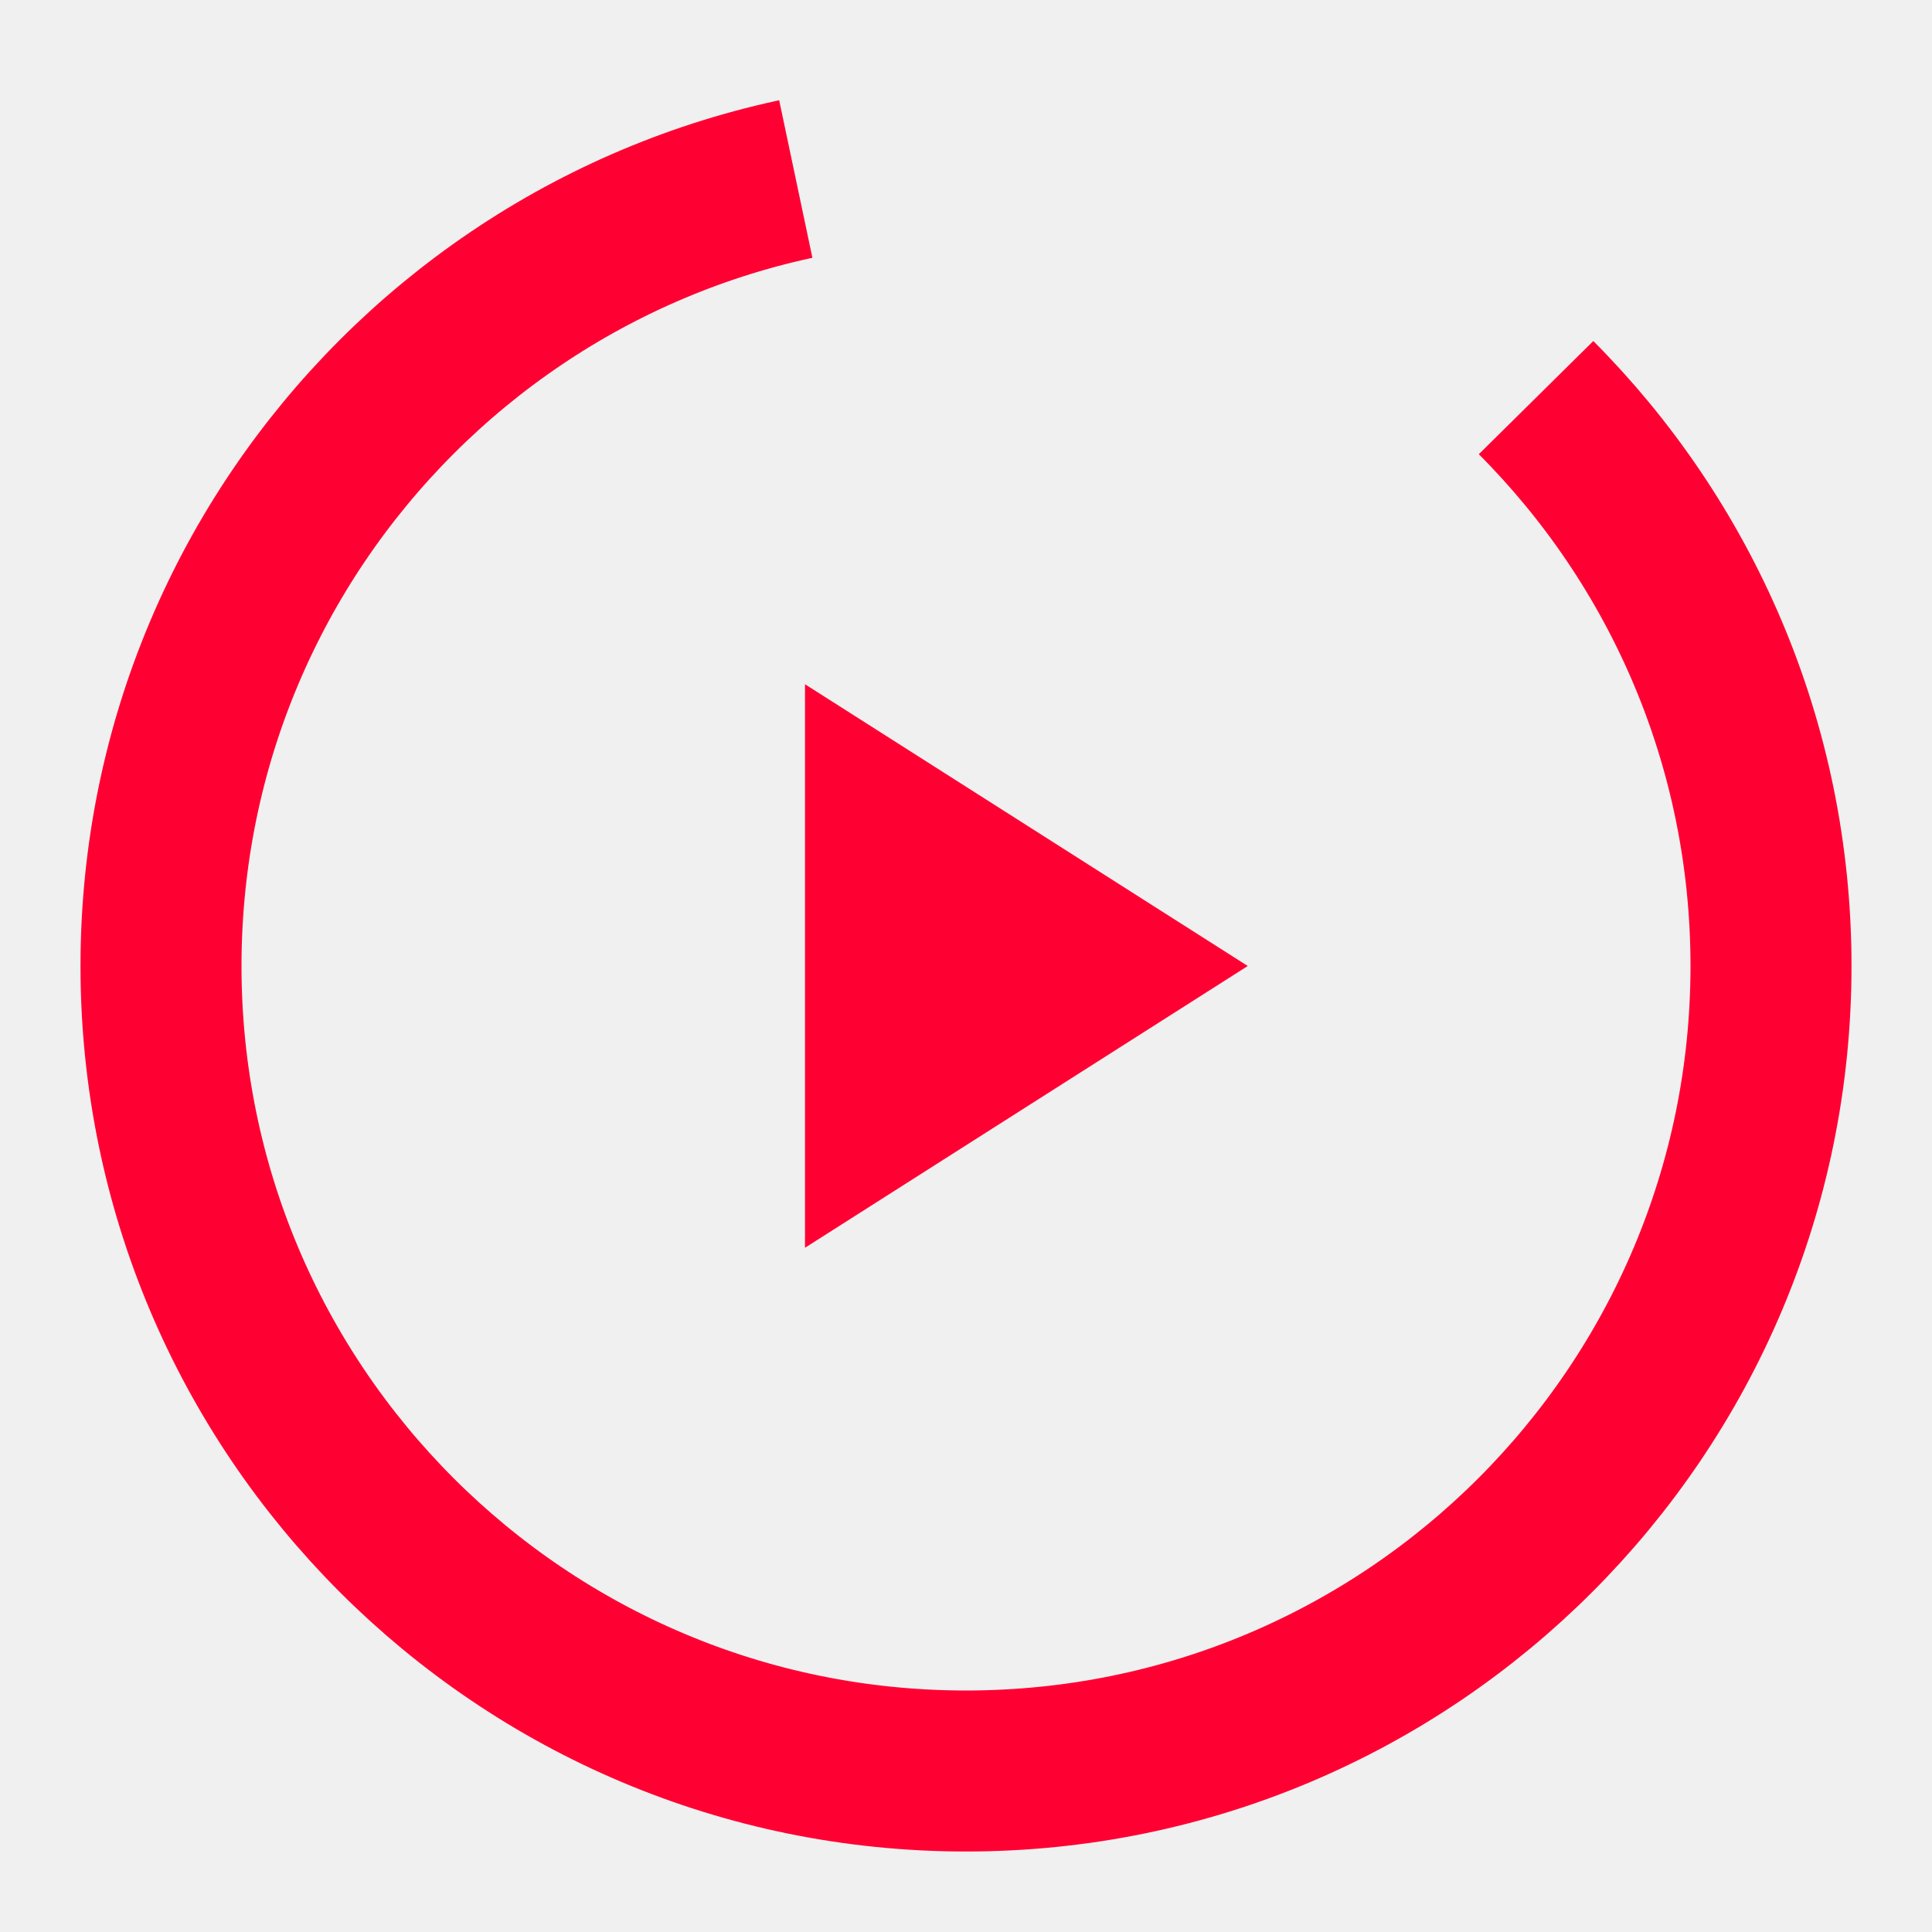
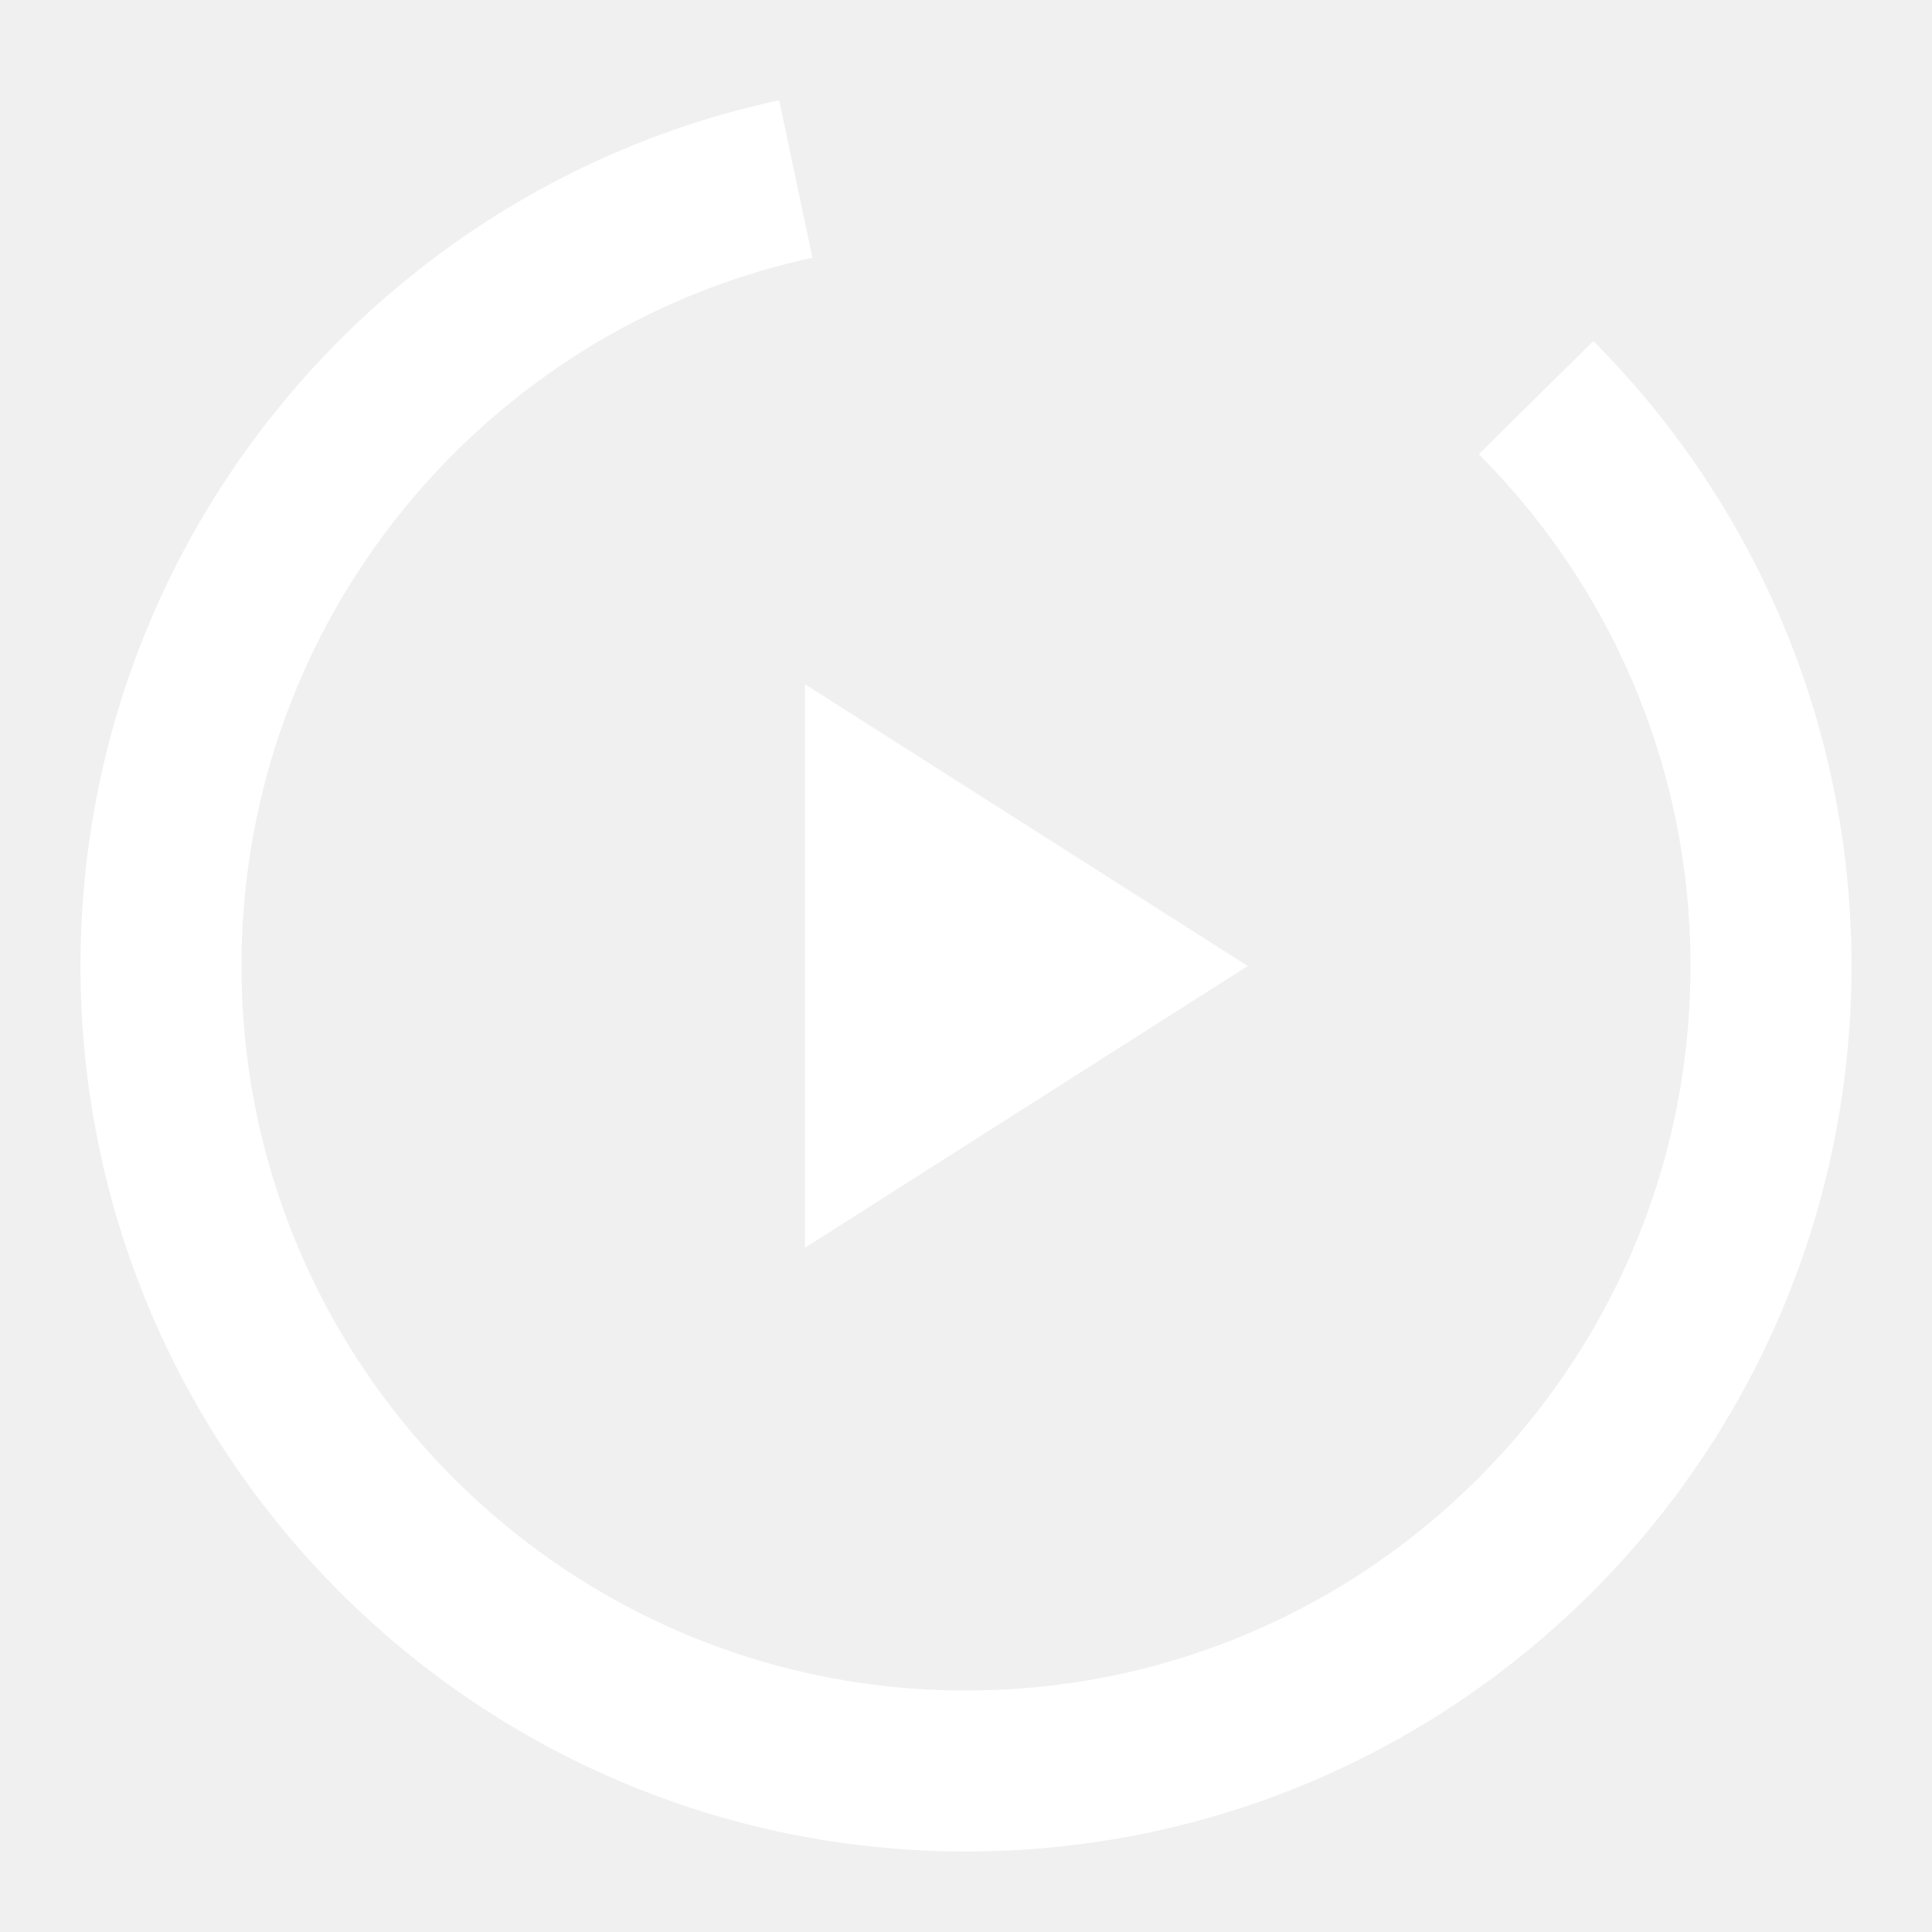
<svg xmlns="http://www.w3.org/2000/svg" viewBox="0 0 24 24" width="144" height="144">
-   <circle cx="12" cy="12" r="10" fill="none" stroke="#FF0033" stroke-width="2" stroke-dasharray="45 10" />
-   <polygon points="10,8.5 15.5,12 10,15.5" fill="#FF0033" />
+   <circle cx="12" cy="12" r="10" fill="none" stroke="#FFFFFF" stroke-width="2" stroke-dasharray="45 10" />
+   <polygon points="10,8.5 15.5,12 10,15.5" fill="#FFFFFF" />
</svg>
